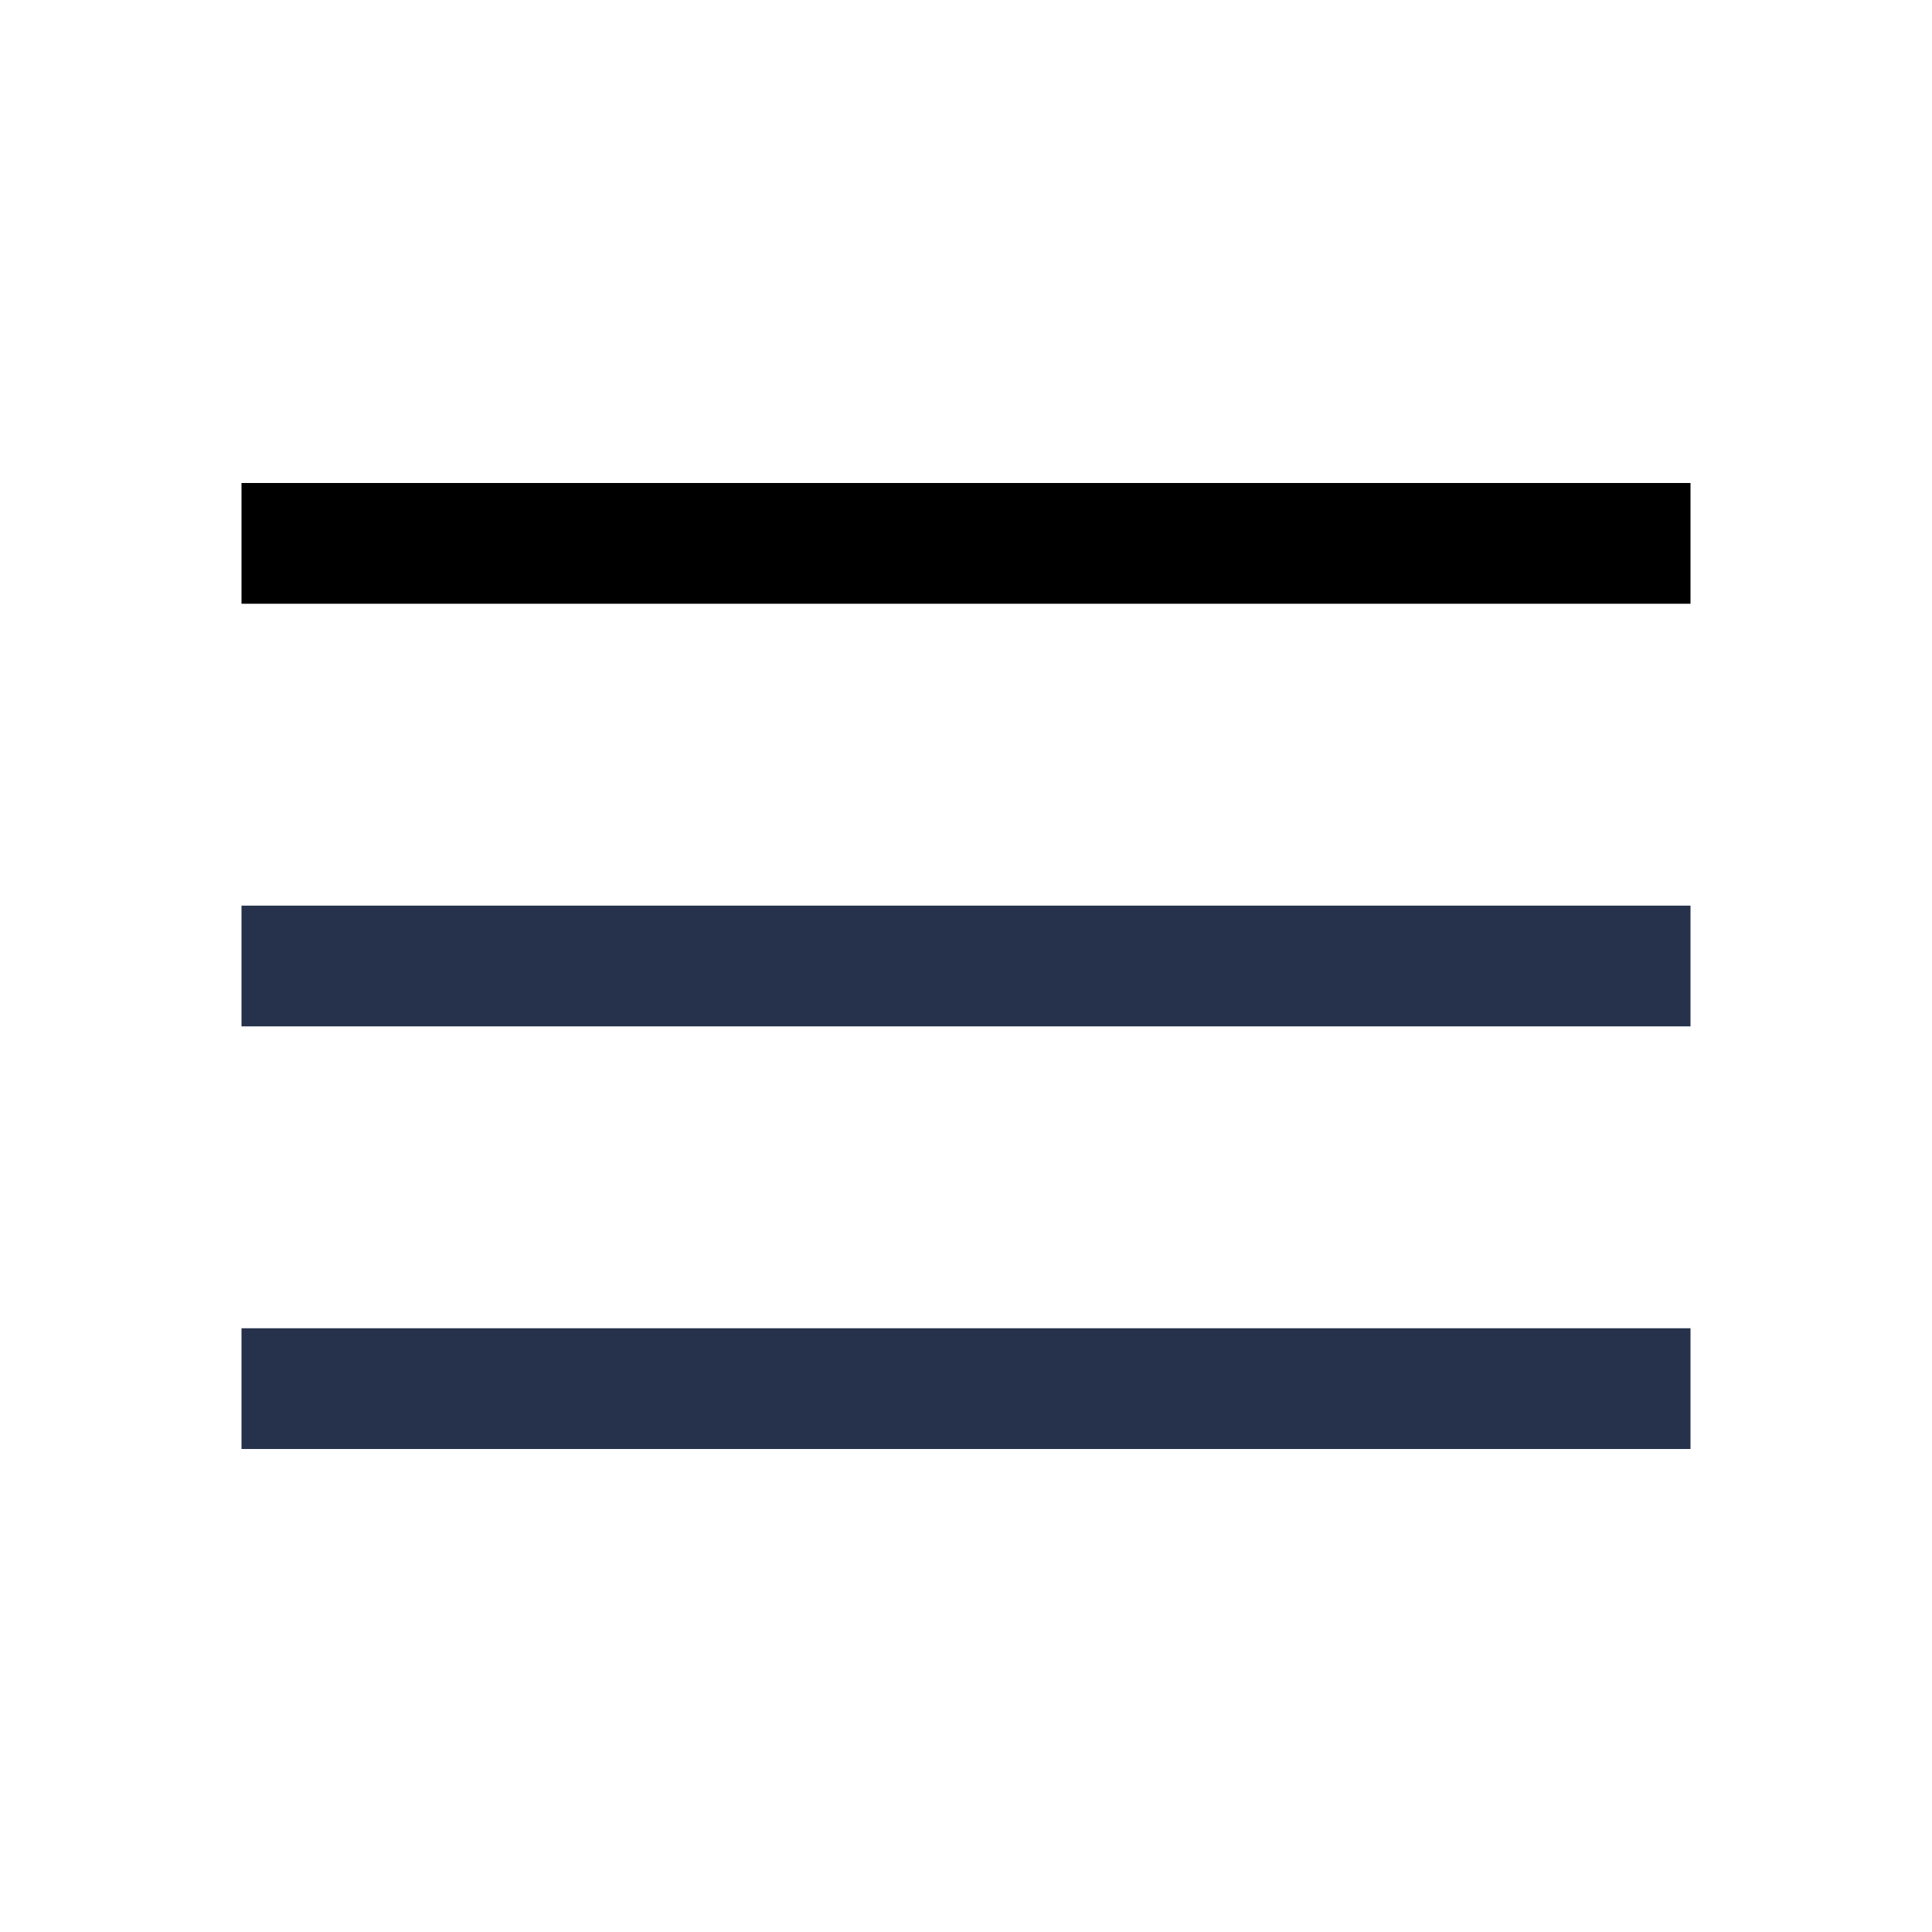
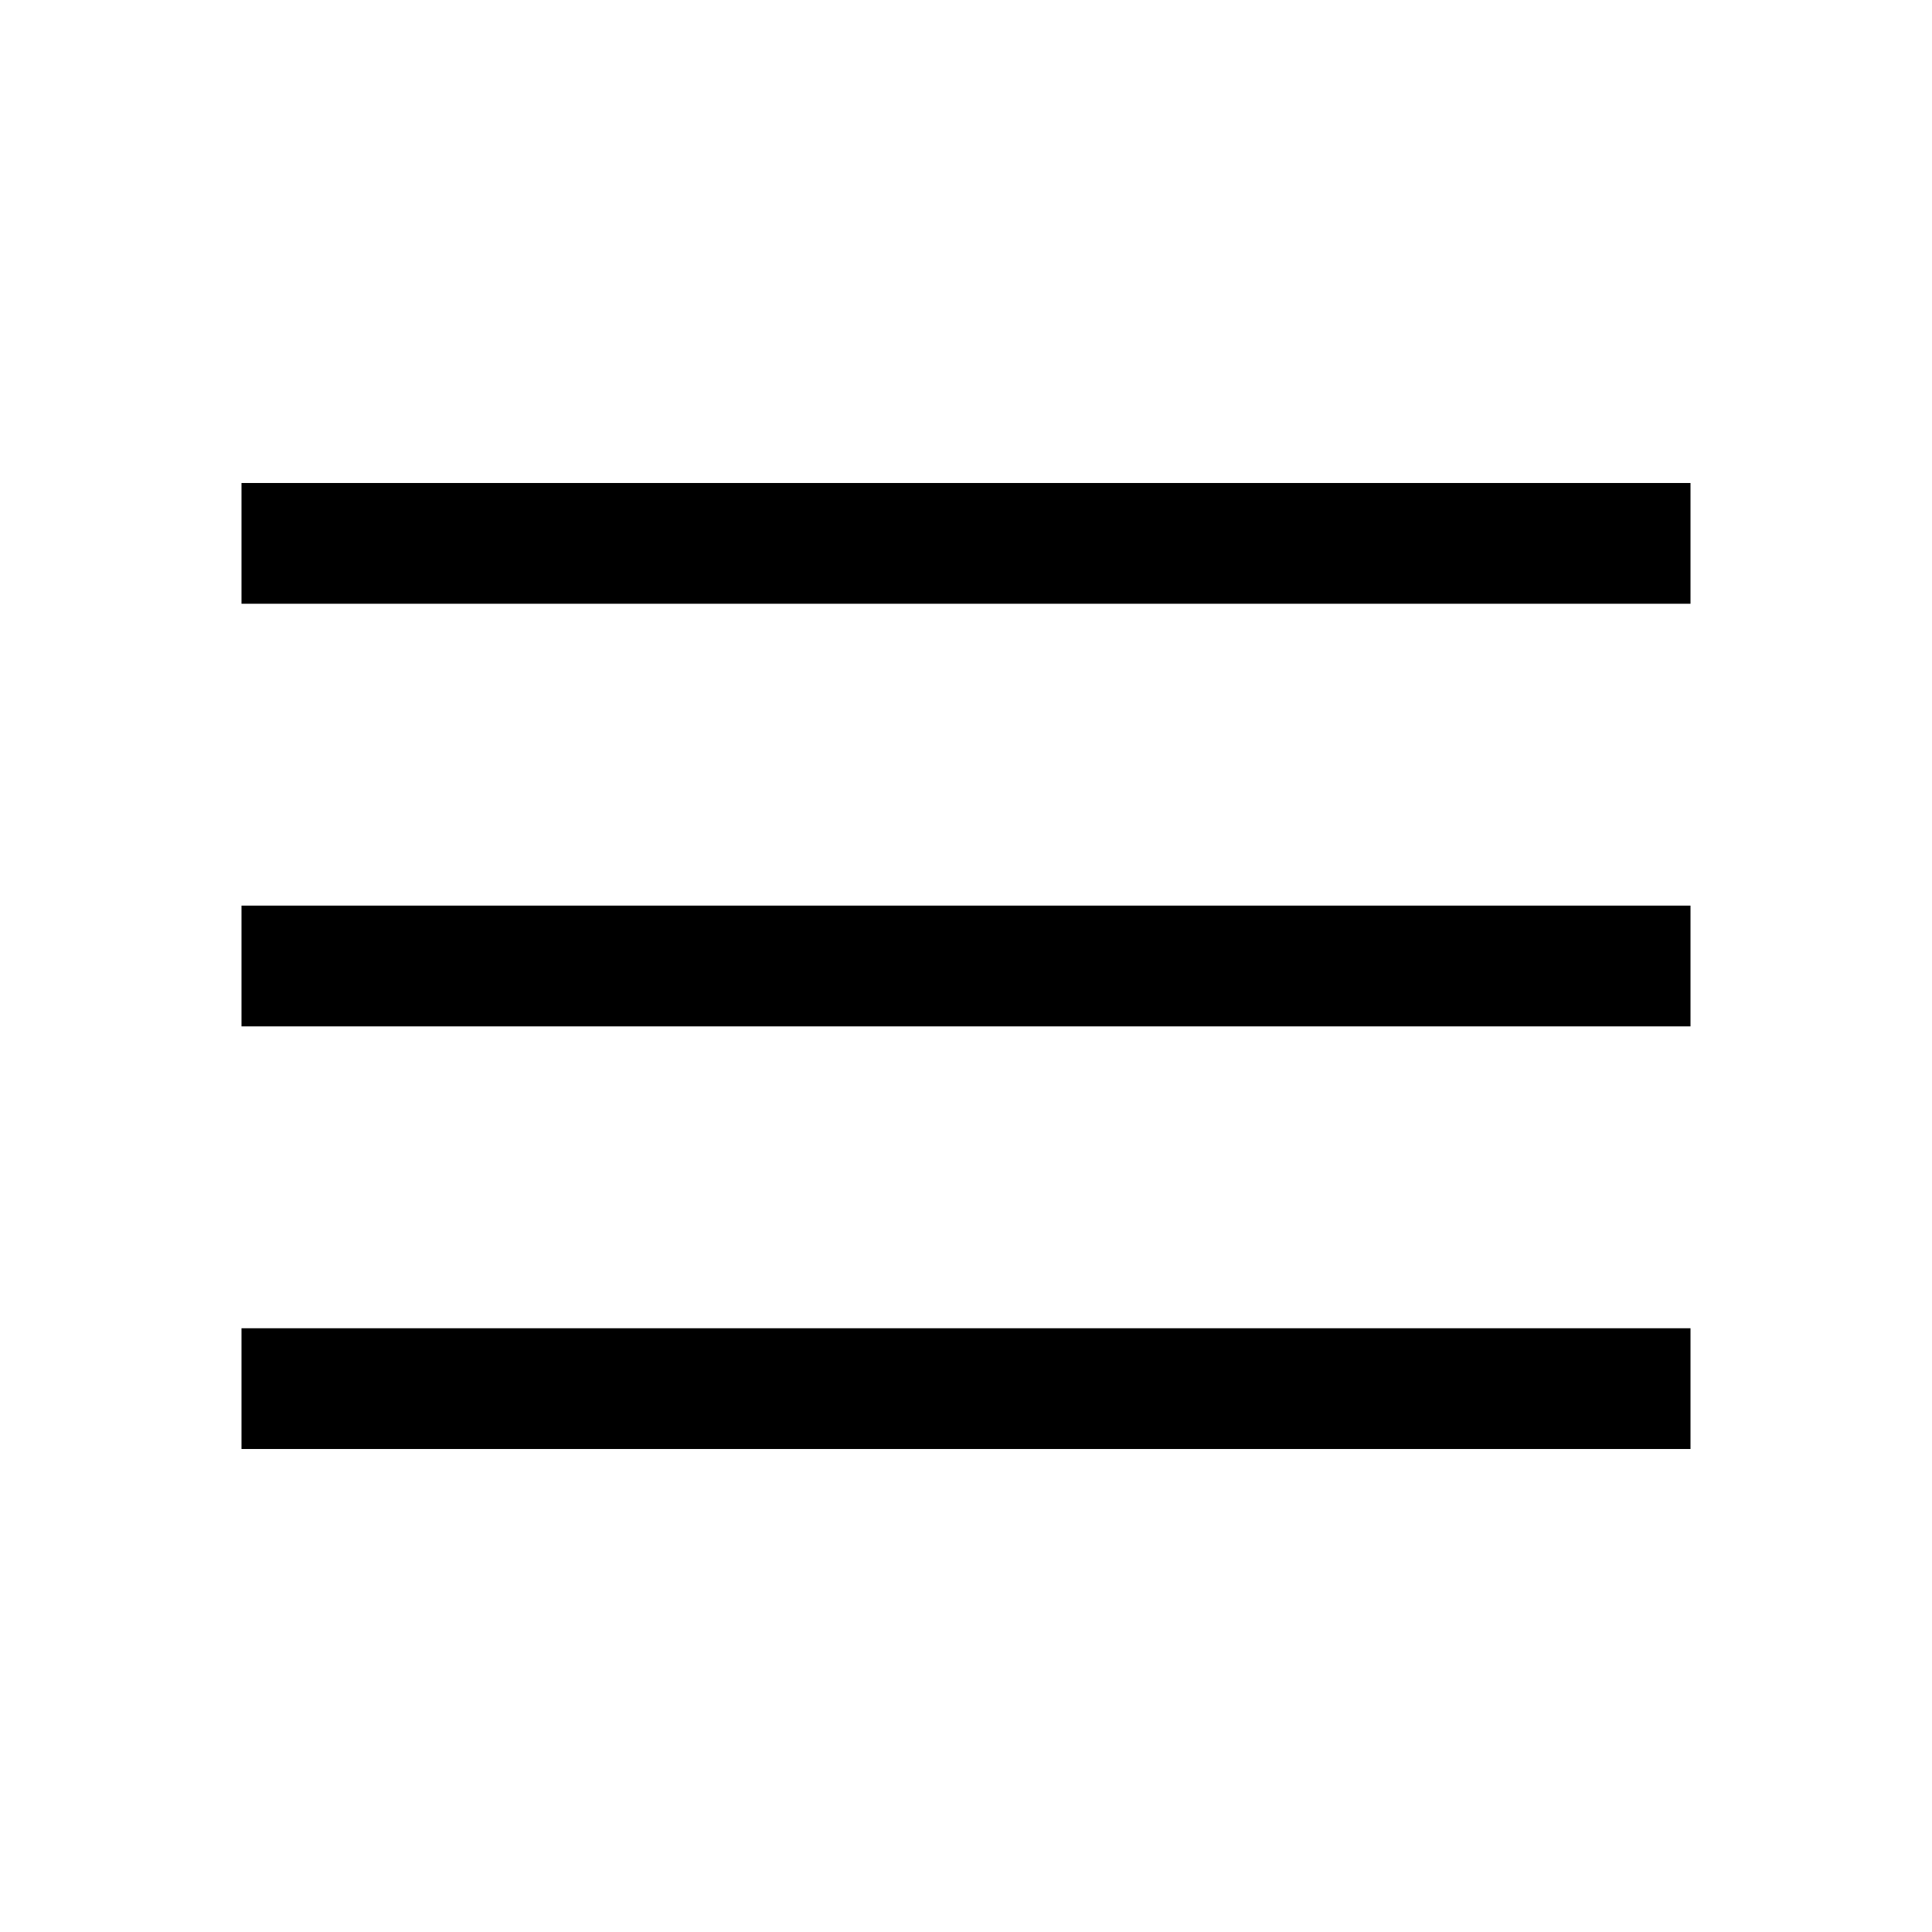
<svg xmlns="http://www.w3.org/2000/svg" id="a" viewBox="0 0 48 48">
  <path d="m42,12H6v3h36v-3Z" fill-rule="evenodd" />
-   <path d="m42,33H6v3h36v-3Z" fill="#26324b" fill-rule="evenodd" />
-   <path d="m42,22.5H6v3h36v-3Z" fill="#26324b" fill-rule="evenodd" />
+   <path d="m42,33H6v3h36v-3Z" fill-rule="evenodd" />
+   <path d="m42,22.5H6v3h36v-3Z" fill-rule="evenodd" />
</svg>
